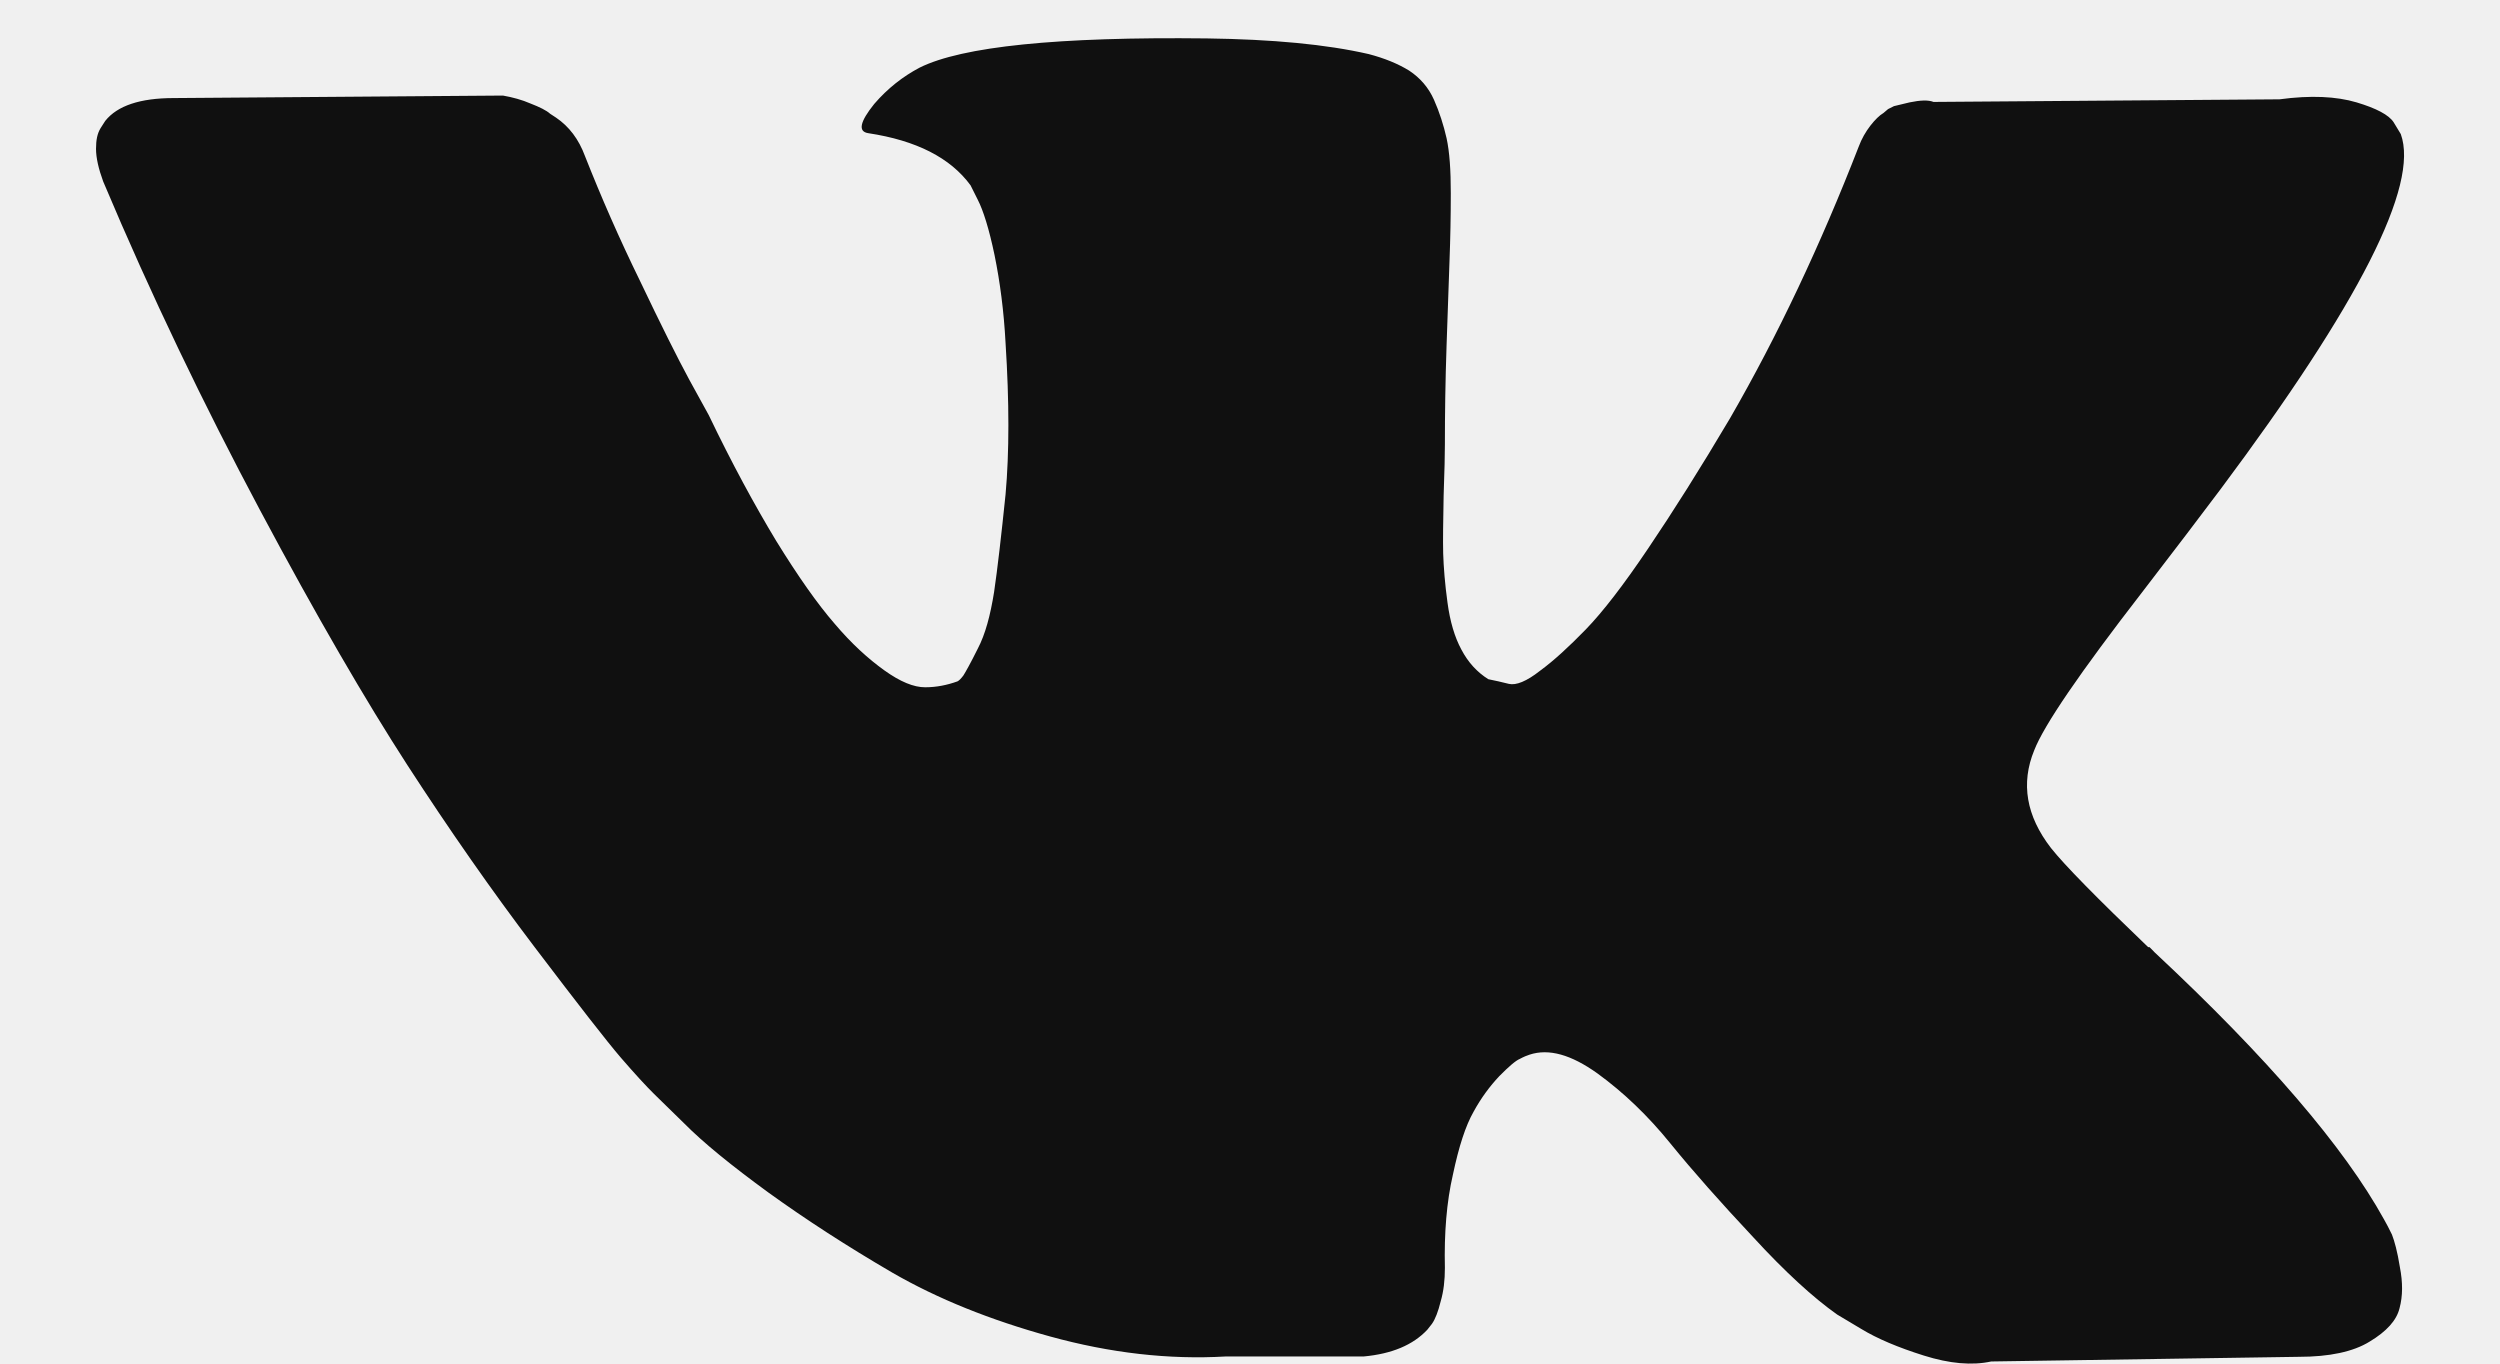
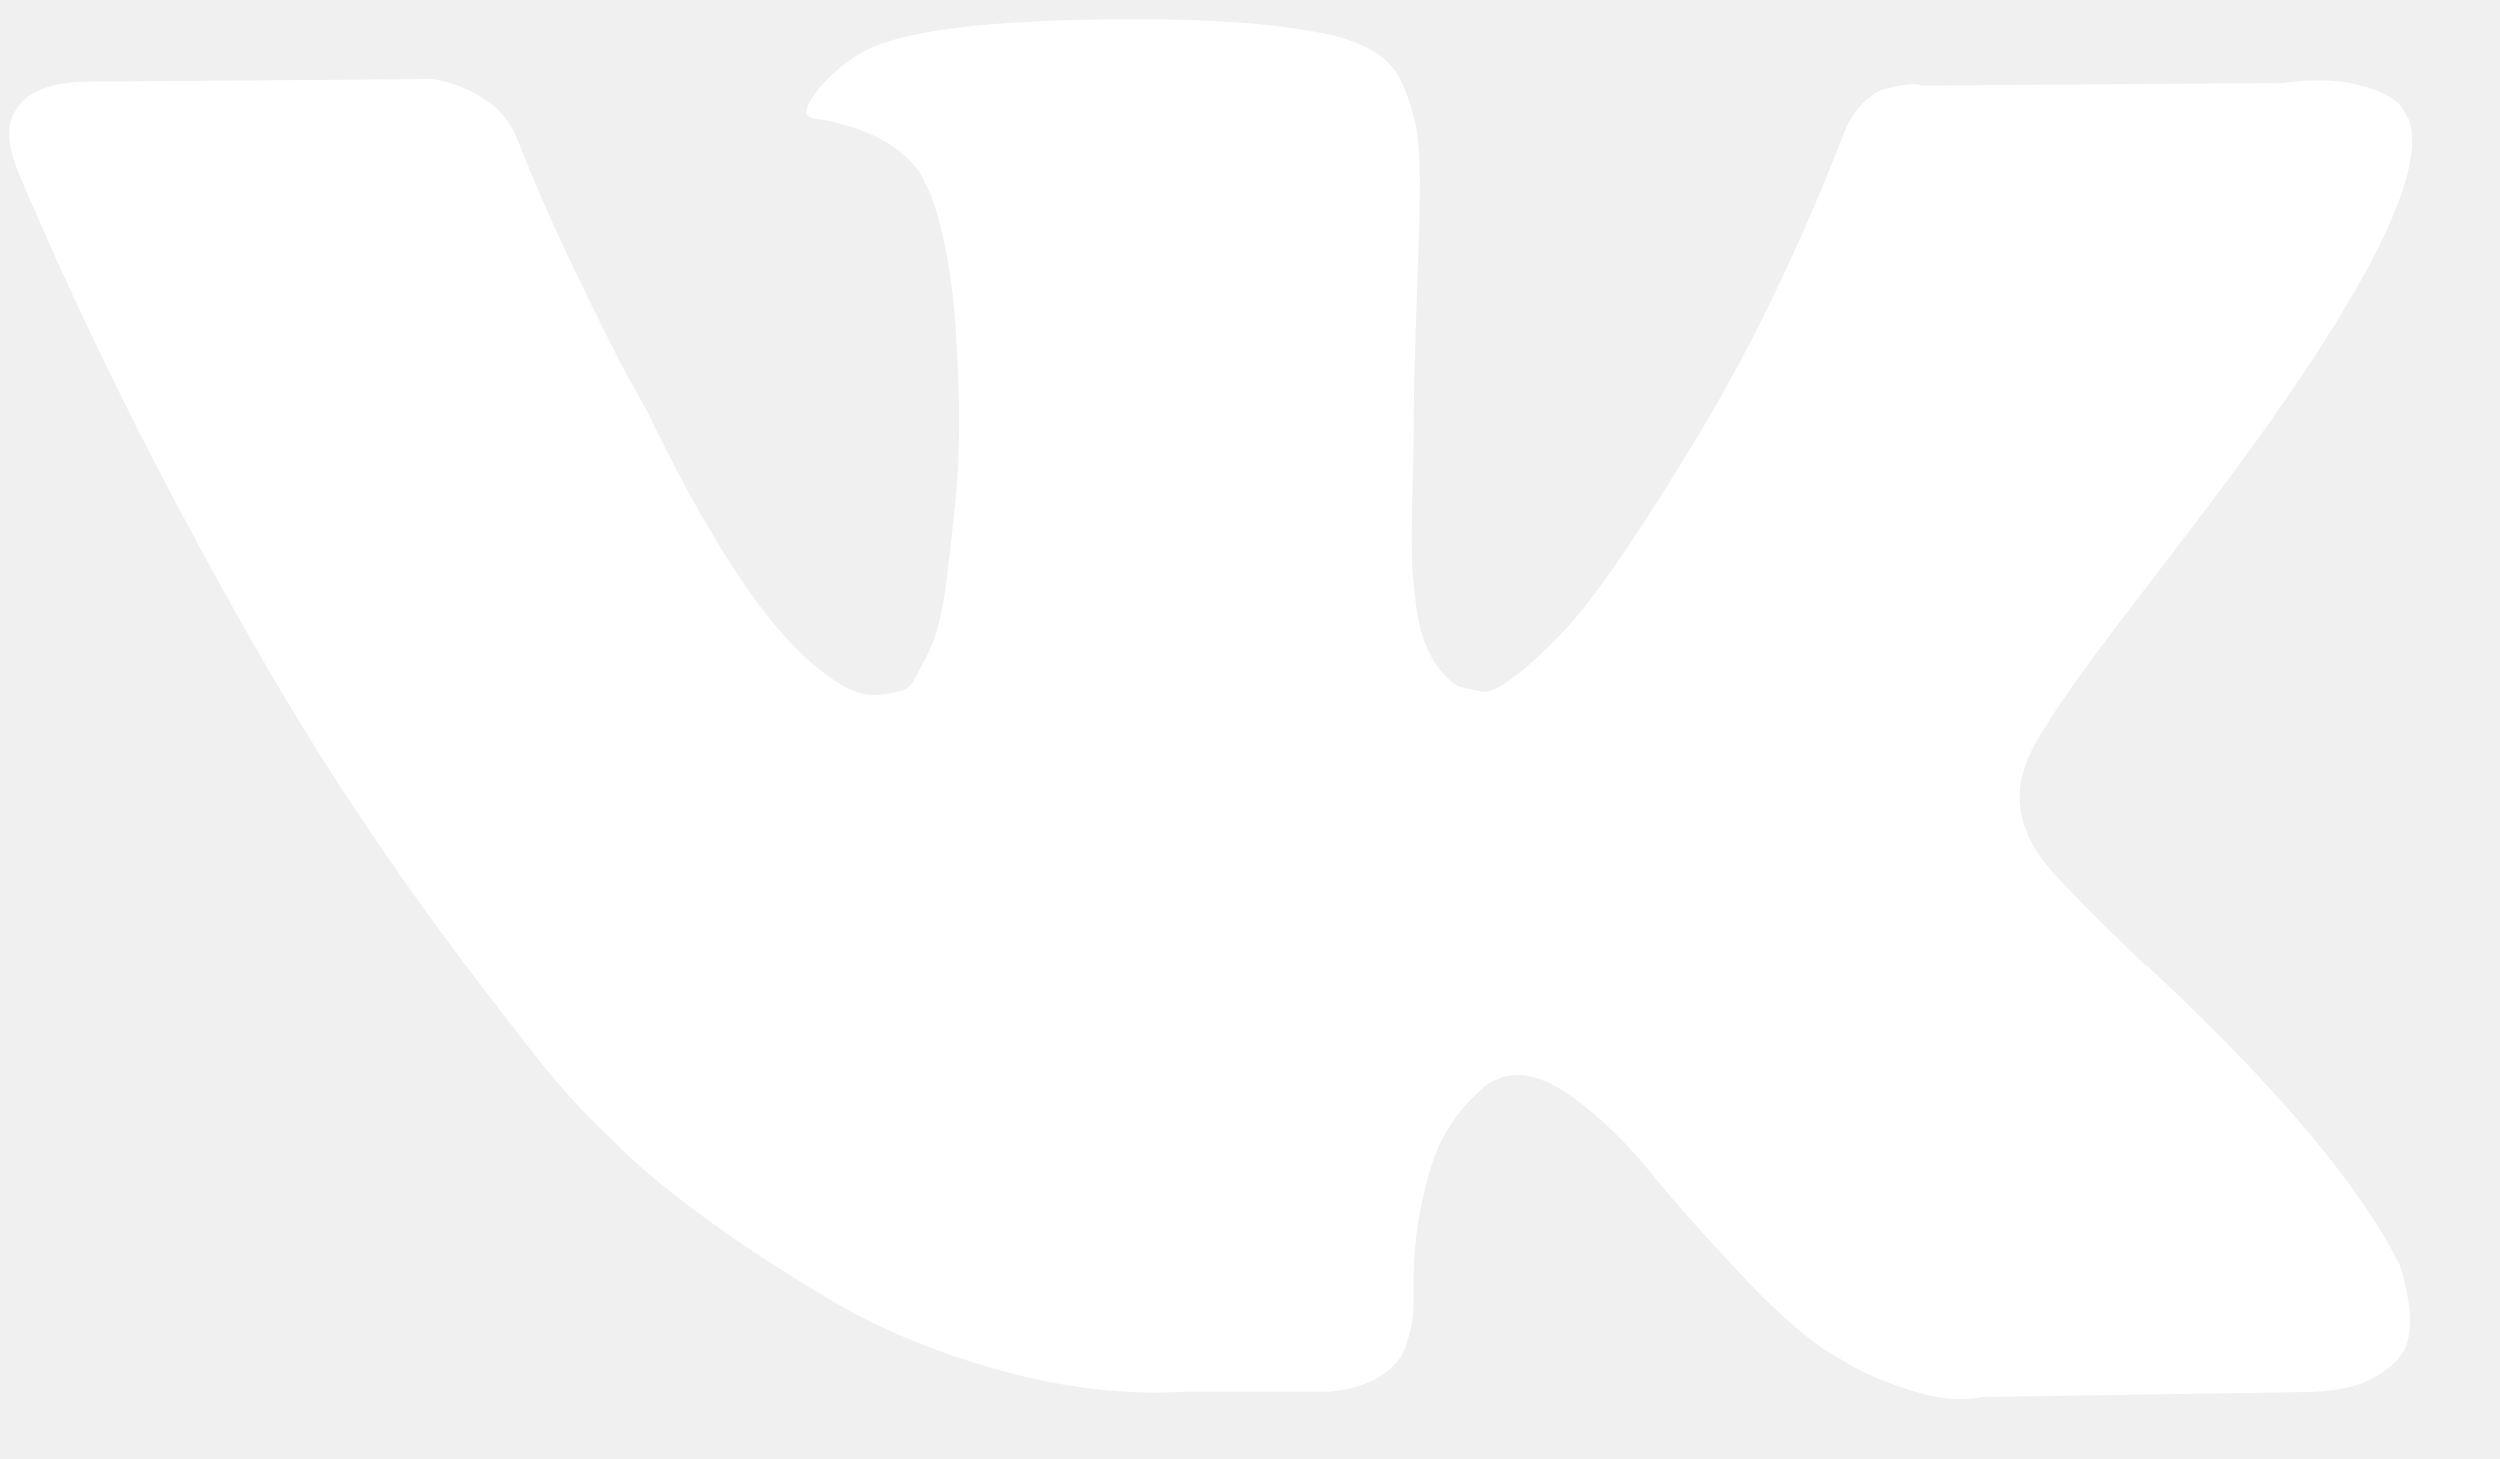
- <svg xmlns="http://www.w3.org/2000/svg" width="22" height="12" viewBox="0 0 22 12" fill="none">
-   <path d="M21.049 10.864C21.023 10.812 21.001 10.767 20.979 10.73C20.627 10.093 19.953 9.307 18.96 8.38L18.938 8.357L18.927 8.346L18.916 8.335H18.904C18.453 7.903 18.167 7.612 18.049 7.463C17.83 7.18 17.782 6.893 17.901 6.603C17.986 6.383 18.304 5.918 18.852 5.21C19.141 4.834 19.371 4.532 19.541 4.305C20.76 2.673 21.29 1.631 21.127 1.18L21.064 1.076C21.023 1.012 20.912 0.953 20.738 0.901C20.56 0.848 20.334 0.837 20.06 0.874L17.015 0.897C16.967 0.878 16.897 0.882 16.804 0.901C16.712 0.923 16.667 0.934 16.667 0.934L16.615 0.96L16.575 0.994C16.538 1.016 16.501 1.053 16.46 1.105C16.419 1.158 16.382 1.221 16.356 1.292C16.023 2.148 15.649 2.945 15.223 3.683C14.963 4.122 14.723 4.502 14.504 4.826C14.286 5.15 14.104 5.385 13.956 5.538C13.808 5.69 13.675 5.813 13.552 5.903C13.434 5.996 13.341 6.033 13.278 6.018C13.215 6.003 13.156 5.988 13.097 5.977C12.997 5.914 12.919 5.828 12.86 5.716C12.8 5.605 12.76 5.467 12.738 5.303C12.715 5.135 12.704 4.994 12.7 4.871C12.697 4.752 12.7 4.58 12.704 4.361C12.712 4.141 12.715 3.992 12.715 3.914C12.715 3.646 12.719 3.351 12.73 3.035C12.741 2.718 12.749 2.469 12.756 2.286C12.763 2.104 12.767 1.906 12.767 1.701C12.767 1.496 12.756 1.336 12.73 1.217C12.704 1.102 12.667 0.986 12.619 0.878C12.571 0.77 12.497 0.685 12.4 0.621C12.304 0.562 12.186 0.513 12.045 0.476C11.671 0.39 11.197 0.346 10.619 0.338C9.308 0.323 8.467 0.409 8.093 0.595C7.945 0.673 7.811 0.778 7.693 0.915C7.567 1.072 7.548 1.158 7.641 1.172C8.063 1.236 8.363 1.388 8.541 1.631L8.604 1.757C8.652 1.85 8.704 2.014 8.752 2.245C8.8 2.48 8.834 2.737 8.849 3.02C8.882 3.538 8.882 3.981 8.849 4.35C8.811 4.718 8.778 5.005 8.748 5.21C8.715 5.415 8.671 5.582 8.604 5.709C8.541 5.836 8.497 5.914 8.478 5.944C8.456 5.973 8.441 5.988 8.426 5.996C8.334 6.029 8.241 6.048 8.141 6.048C8.041 6.048 7.923 6 7.782 5.899C7.641 5.798 7.493 5.664 7.345 5.489C7.193 5.314 7.023 5.072 6.83 4.759C6.641 4.446 6.441 4.078 6.237 3.653L6.067 3.344C5.96 3.146 5.815 2.856 5.634 2.476C5.448 2.096 5.289 1.731 5.148 1.374C5.093 1.225 5.008 1.113 4.893 1.035L4.841 1.001C4.808 0.971 4.748 0.942 4.671 0.912C4.593 0.878 4.511 0.856 4.426 0.841L1.53 0.863C1.233 0.863 1.033 0.93 0.926 1.064L0.885 1.128C0.856 1.176 0.845 1.232 0.845 1.31C0.845 1.388 0.867 1.485 0.908 1.597C1.33 2.599 1.793 3.56 2.289 4.491C2.785 5.422 3.219 6.167 3.585 6.733C3.952 7.299 4.326 7.836 4.708 8.339C5.089 8.841 5.341 9.165 5.463 9.307C5.585 9.448 5.685 9.557 5.756 9.627L6.019 9.884C6.189 10.056 6.437 10.257 6.763 10.495C7.093 10.733 7.456 10.968 7.852 11.199C8.252 11.43 8.715 11.616 9.241 11.761C9.771 11.907 10.286 11.966 10.786 11.937H12C12.249 11.914 12.434 11.836 12.56 11.702L12.601 11.65C12.63 11.609 12.656 11.542 12.678 11.452C12.704 11.363 12.715 11.266 12.715 11.158C12.708 10.853 12.73 10.577 12.786 10.335C12.838 10.089 12.897 9.907 12.967 9.784C13.034 9.661 13.112 9.557 13.193 9.471C13.278 9.385 13.338 9.333 13.375 9.318C13.408 9.3 13.438 9.288 13.46 9.281C13.63 9.225 13.826 9.281 14.056 9.445C14.286 9.612 14.501 9.817 14.7 10.063C14.9 10.309 15.141 10.581 15.427 10.886C15.708 11.192 15.956 11.419 16.167 11.568L16.378 11.694C16.519 11.78 16.704 11.858 16.93 11.929C17.156 12 17.352 12.018 17.523 11.981L20.23 11.94C20.497 11.94 20.708 11.896 20.853 11.806C21.001 11.717 21.09 11.62 21.116 11.512C21.145 11.404 21.145 11.285 21.119 11.151C21.097 11.013 21.071 10.92 21.049 10.864Z" fill="#101010" />
+ <svg xmlns="http://www.w3.org/2000/svg" width="24" height="14" viewBox="0 0 24 14" fill="none">
+   <path d="M23.036 12.142C23.006 12.083 22.981 12.032 22.956 11.99C22.556 11.266 21.791 10.374 20.663 9.32L20.638 9.295L20.625 9.282L20.613 9.27H20.6C20.087 8.779 19.763 8.449 19.628 8.28C19.38 7.958 19.326 7.633 19.46 7.303C19.557 7.053 19.919 6.524 20.541 5.721C20.869 5.293 21.13 4.951 21.324 4.693C22.708 2.84 23.309 1.655 23.124 1.143L23.053 1.025C23.006 0.953 22.88 0.885 22.683 0.826C22.481 0.767 22.224 0.754 21.913 0.797L18.455 0.822C18.4 0.801 18.32 0.805 18.215 0.826C18.11 0.852 18.059 0.864 18.059 0.864L18.001 0.894L17.954 0.932C17.912 0.957 17.87 1 17.824 1.059C17.778 1.118 17.735 1.19 17.706 1.27C17.328 2.243 16.903 3.149 16.419 3.986C16.124 4.485 15.851 4.917 15.603 5.285C15.355 5.653 15.149 5.919 14.98 6.093C14.812 6.266 14.661 6.406 14.522 6.507C14.387 6.613 14.282 6.655 14.21 6.638C14.139 6.622 14.072 6.605 14.004 6.592C13.891 6.52 13.802 6.423 13.735 6.296C13.668 6.169 13.621 6.012 13.596 5.826C13.571 5.636 13.558 5.475 13.554 5.336C13.55 5.2 13.554 5.006 13.558 4.756C13.567 4.506 13.571 4.337 13.571 4.248C13.571 3.944 13.575 3.61 13.588 3.25C13.601 2.891 13.609 2.607 13.617 2.4C13.626 2.193 13.63 1.968 13.63 1.736C13.63 1.503 13.617 1.321 13.588 1.186C13.558 1.055 13.516 0.923 13.462 0.801C13.407 0.678 13.323 0.581 13.213 0.509C13.104 0.441 12.97 0.386 12.81 0.344C12.385 0.247 11.846 0.196 11.19 0.187C9.701 0.171 8.746 0.268 8.321 0.479C8.153 0.568 8.001 0.687 7.867 0.843C7.724 1.021 7.703 1.118 7.808 1.135C8.288 1.207 8.628 1.38 8.83 1.655L8.902 1.799C8.956 1.905 9.015 2.091 9.07 2.353C9.125 2.62 9.162 2.912 9.179 3.233C9.217 3.821 9.217 4.325 9.179 4.743C9.137 5.162 9.099 5.488 9.066 5.721C9.028 5.953 8.977 6.144 8.902 6.287C8.83 6.431 8.78 6.52 8.759 6.554C8.733 6.588 8.717 6.605 8.7 6.613C8.595 6.651 8.489 6.672 8.376 6.672C8.262 6.672 8.128 6.617 7.968 6.503C7.808 6.389 7.64 6.237 7.471 6.038C7.299 5.839 7.105 5.564 6.887 5.209C6.672 4.853 6.445 4.435 6.214 3.952L6.02 3.601C5.898 3.377 5.734 3.047 5.528 2.616C5.318 2.184 5.137 1.77 4.977 1.363C4.914 1.194 4.817 1.067 4.687 0.978L4.628 0.94C4.59 0.907 4.523 0.873 4.434 0.839C4.346 0.801 4.253 0.775 4.157 0.759L0.867 0.784C0.531 0.784 0.303 0.86 0.181 1.012L0.135 1.084C0.101 1.139 0.089 1.203 0.089 1.292C0.089 1.38 0.114 1.49 0.16 1.617C0.64 2.755 1.166 3.847 1.729 4.904C2.293 5.962 2.785 6.808 3.202 7.451C3.618 8.094 4.043 8.703 4.476 9.274C4.91 9.845 5.196 10.213 5.335 10.374C5.473 10.534 5.587 10.657 5.667 10.738L5.965 11.029C6.159 11.224 6.441 11.453 6.811 11.723C7.185 11.994 7.598 12.26 8.048 12.523C8.502 12.785 9.028 12.996 9.625 13.162C10.227 13.326 10.812 13.394 11.379 13.36H12.759C13.041 13.335 13.251 13.246 13.394 13.094L13.441 13.035C13.474 12.988 13.504 12.912 13.529 12.81C13.558 12.709 13.571 12.599 13.571 12.476C13.563 12.129 13.588 11.816 13.651 11.541C13.71 11.262 13.777 11.055 13.857 10.915C13.933 10.776 14.021 10.657 14.114 10.56C14.21 10.463 14.278 10.403 14.32 10.386C14.358 10.365 14.391 10.353 14.416 10.344C14.61 10.281 14.833 10.344 15.094 10.53C15.355 10.721 15.599 10.953 15.826 11.232C16.053 11.512 16.326 11.82 16.65 12.167C16.97 12.514 17.252 12.772 17.492 12.941L17.731 13.085C17.891 13.183 18.102 13.271 18.358 13.352C18.615 13.432 18.838 13.453 19.031 13.411L22.106 13.364C22.409 13.364 22.649 13.314 22.813 13.212C22.981 13.111 23.082 13.001 23.112 12.878C23.145 12.755 23.145 12.62 23.116 12.468C23.09 12.311 23.061 12.205 23.036 12.142Z" fill="white" />
</svg>
